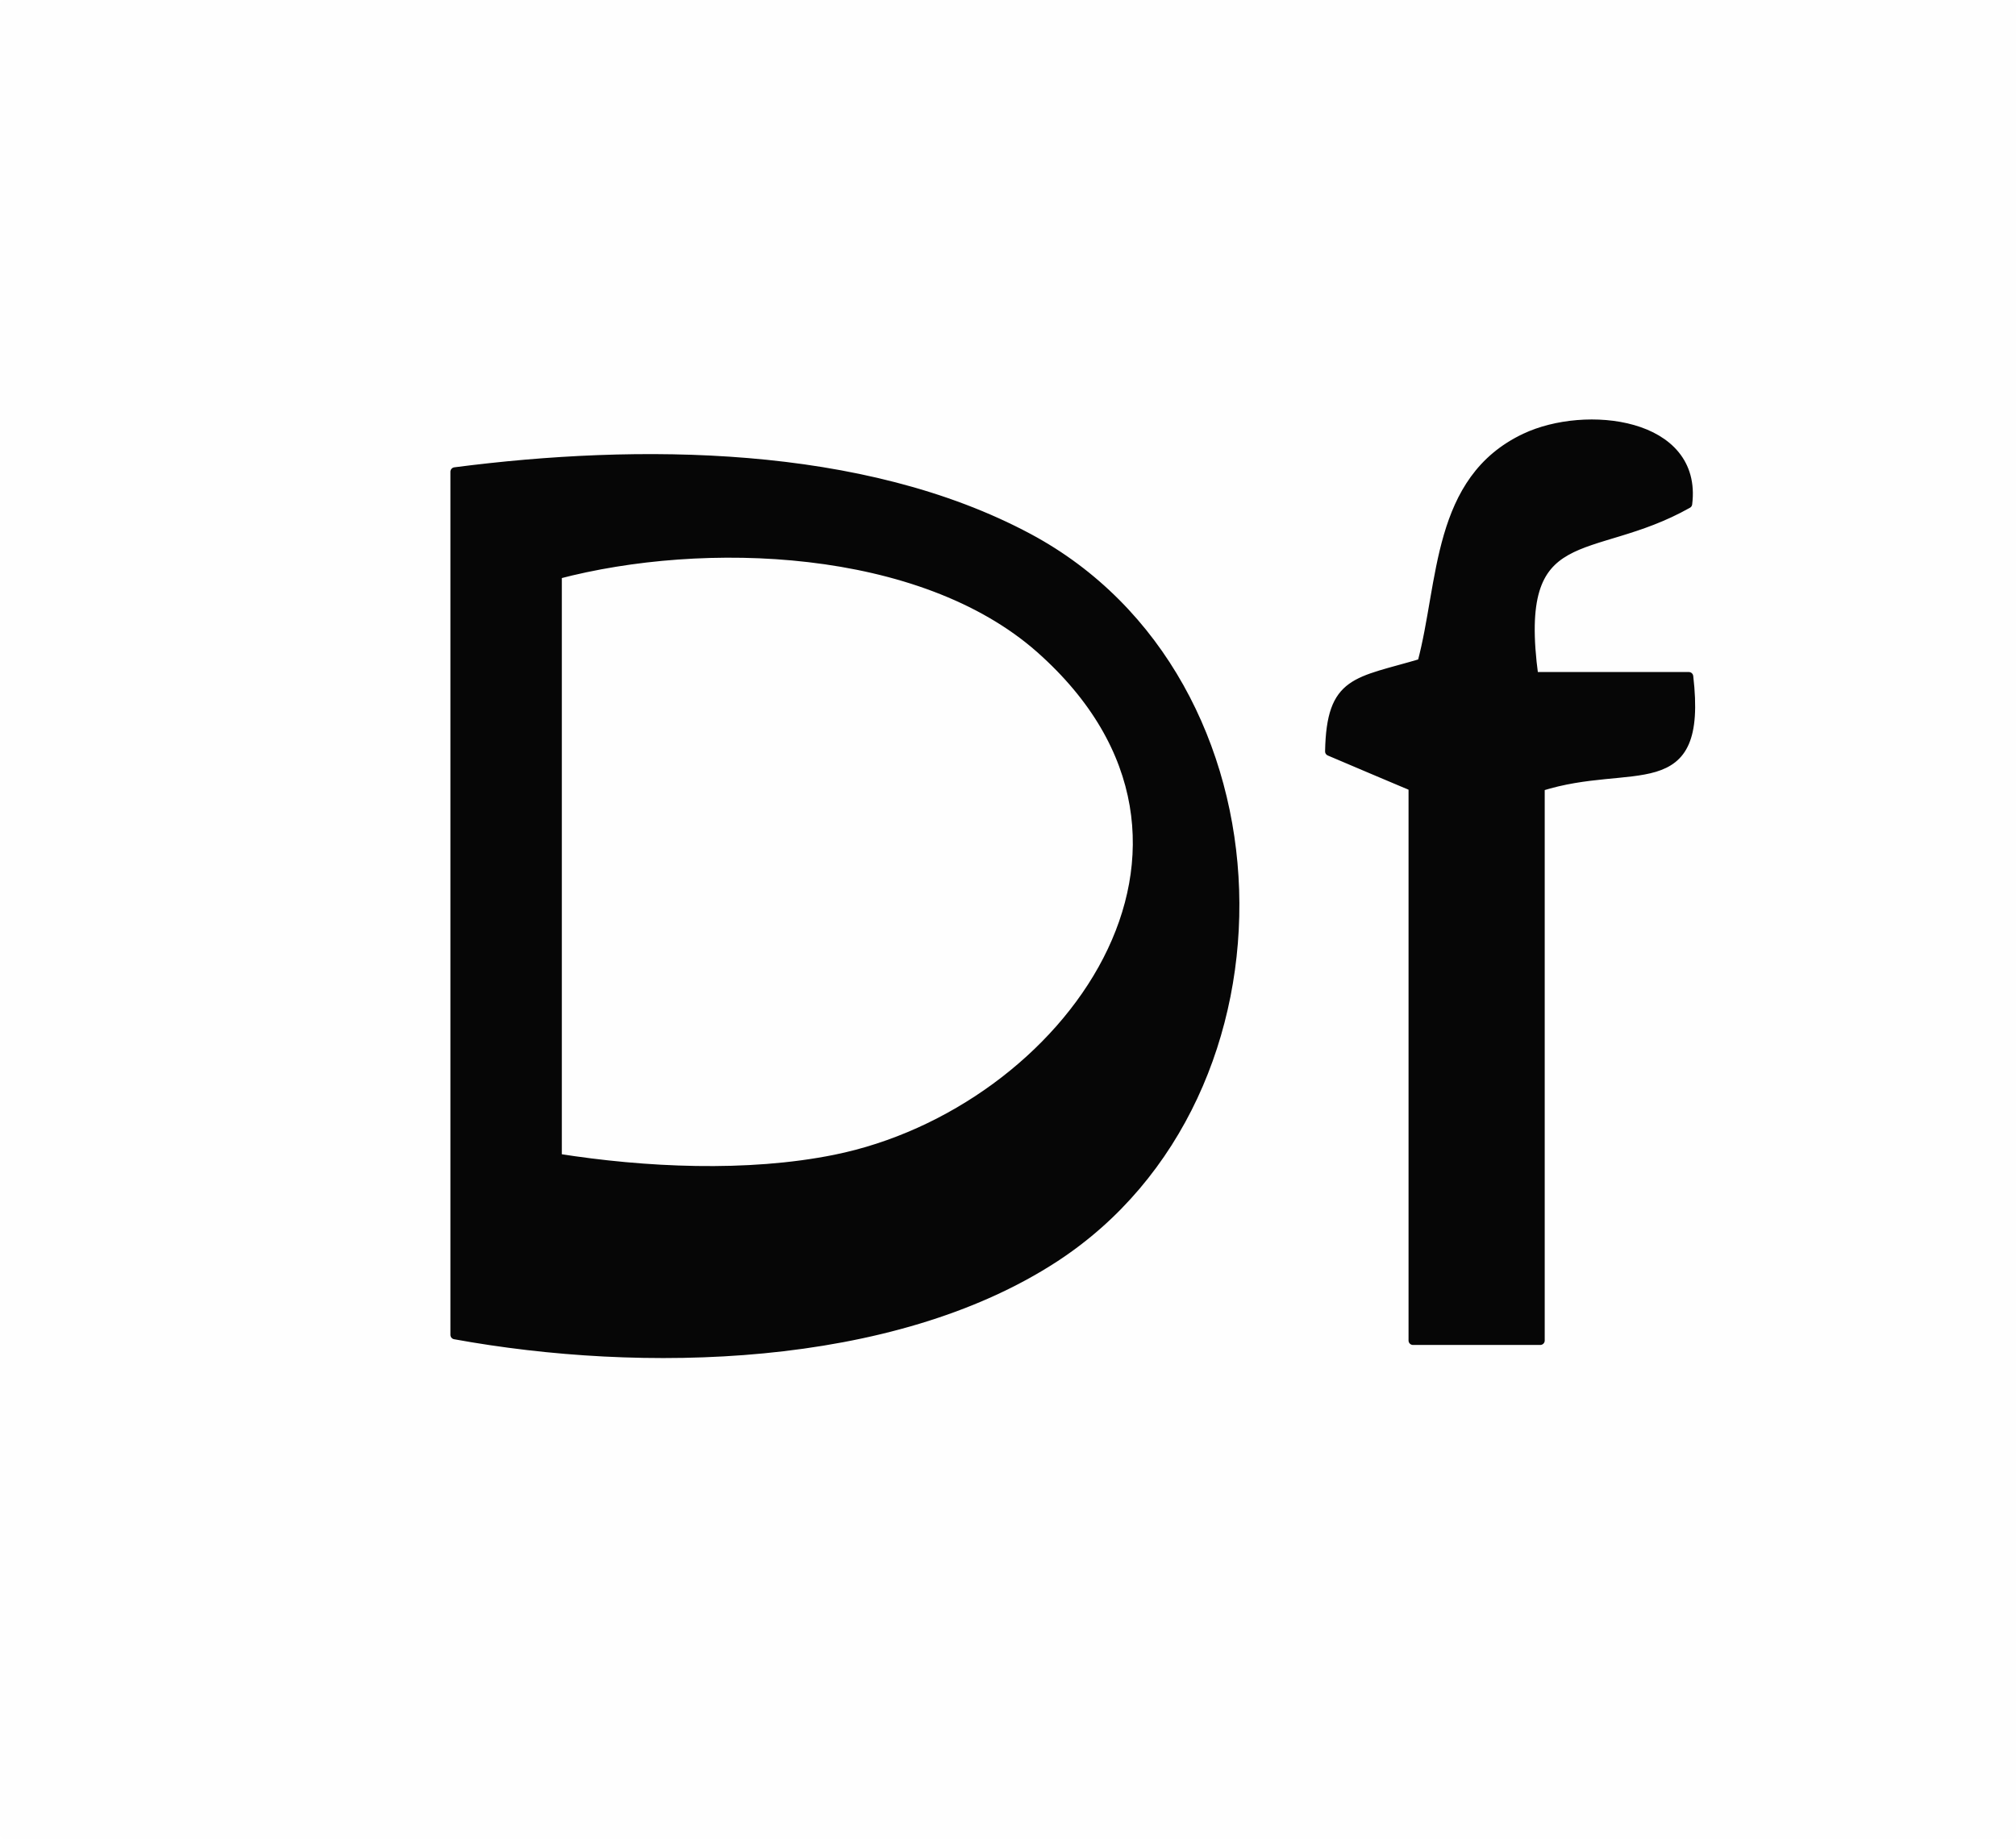
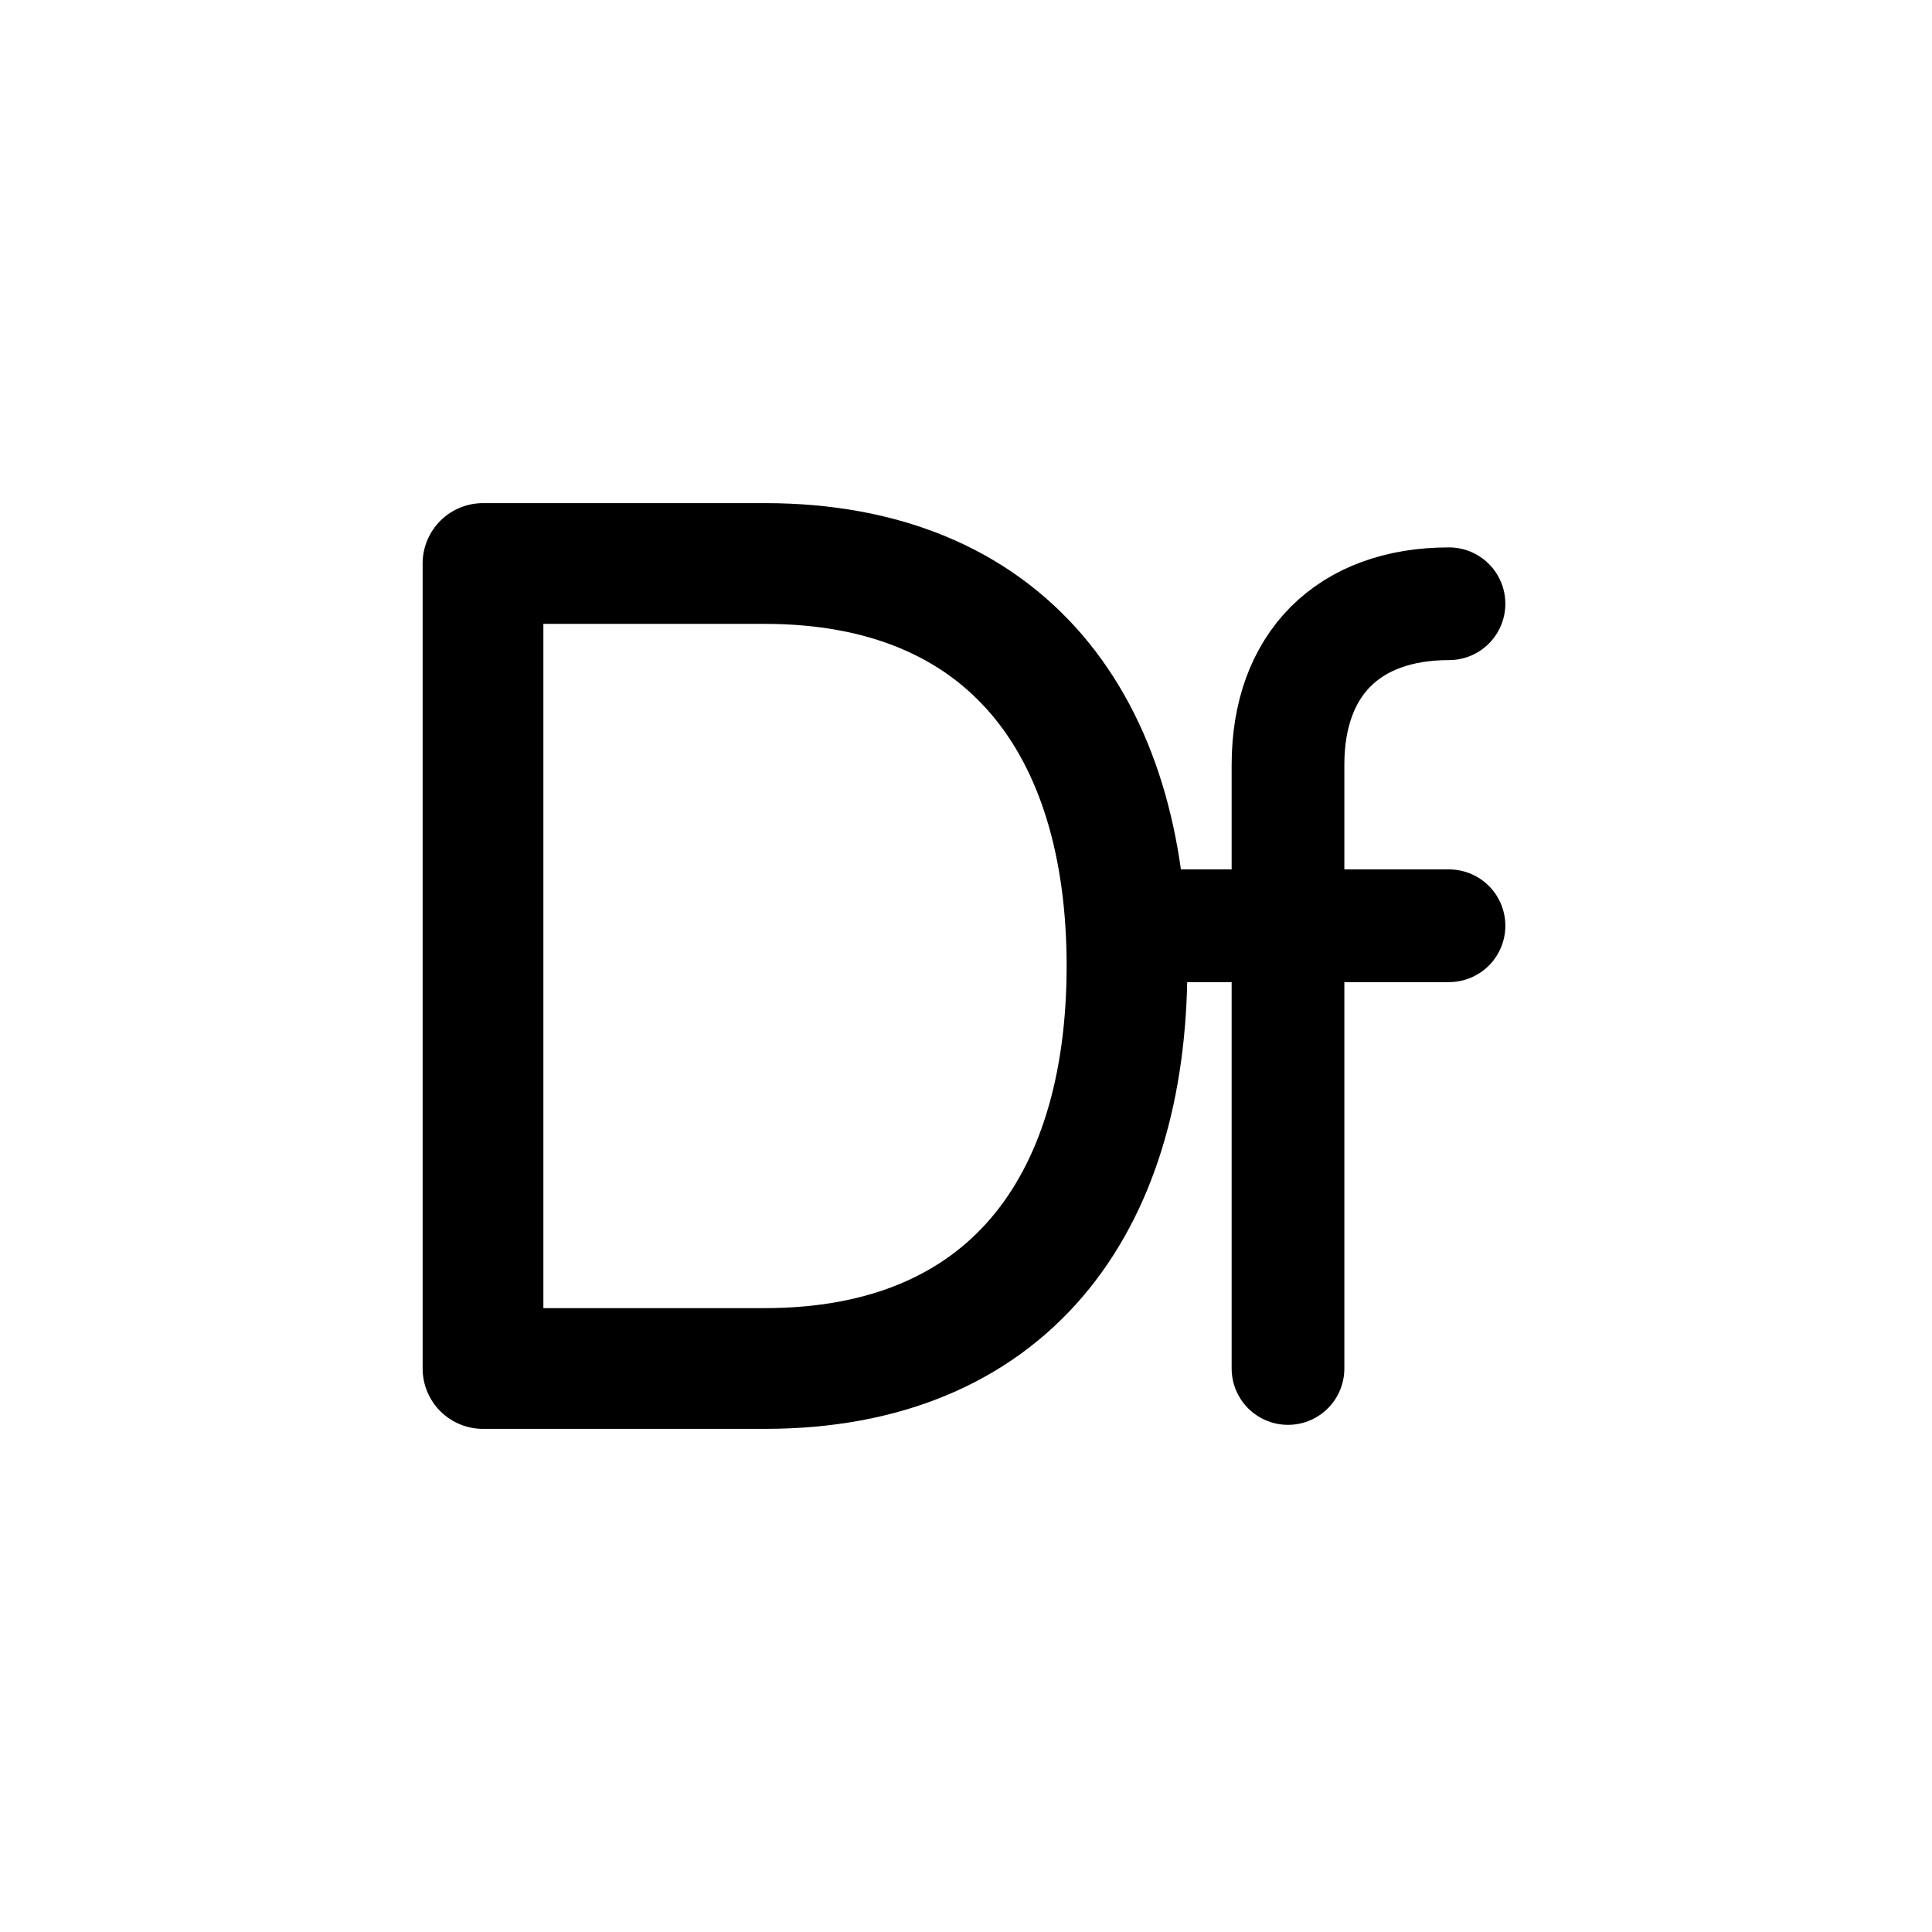
- <svg xmlns="http://www.w3.org/2000/svg" viewBox="0 0 57 52" width="57" height="52">
-   <path d="M0.13 0.13C19.04 0.13 37.96 0.13 56.88 0.13C56.88 17.38 56.88 34.63 56.88 51.88C37.96 51.88 19.04 51.88 0.13 51.88C0.13 34.63 0.13 17.38 0.13 0.13ZM47.72 14.25C48.01 11.93 44.83 11.57 43.12 12.38C40.6 13.57 40.81 16.47 40.2 18.75C38.35 19.3 37.63 19.21 37.59 21.25C38.37 21.58 39.16 21.92 39.95 22.25C39.95 27.47 39.95 32.69 39.95 37.91C41.15 37.91 42.35 37.91 43.55 37.91C43.55 32.69 43.55 27.47 43.55 22.25C46.17 21.42 48.16 22.67 47.75 19.13C46.29 19.13 44.83 19.13 43.37 19.13C42.76 14.63 44.96 15.81 47.72 14.25ZM12.86 37.75C18.12 38.71 25.2 38.58 29.82 35.57C36.89 30.96 36.57 19.22 29.08 15.21C24.37 12.69 18.03 12.67 12.86 13.34C12.86 21.48 12.86 29.61 12.86 37.75ZM15.76 32.75C15.76 27.25 15.76 21.75 15.76 16.25C19.89 15.16 26.04 15.37 29.41 18.35C35.67 23.9 30.14 31.46 23.61 32.78C21.14 33.28 18.22 33.14 15.76 32.75Z" fill="#fefefe" fill-rule="evenodd" stroke="#fefefe" stroke-width="0.25" stroke-linejoin="round" />
-   <path d="M47.72 14.25C44.96 15.81 42.76 14.63 43.37 19.13C44.83 19.13 46.29 19.13 47.75 19.13C48.16 22.67 46.17 21.42 43.55 22.25C43.55 27.47 43.55 32.69 43.55 37.91C42.35 37.91 41.15 37.91 39.95 37.91C39.95 32.69 39.95 27.47 39.95 22.25C39.16 21.92 38.37 21.58 37.59 21.25C37.63 19.21 38.35 19.3 40.2 18.75C40.81 16.47 40.6 13.57 43.12 12.38C44.83 11.57 48.01 11.93 47.72 14.25ZM12.86 37.75C12.86 29.61 12.86 21.48 12.86 13.34C18.03 12.67 24.37 12.69 29.08 15.21C36.57 19.22 36.89 30.96 29.82 35.57C25.2 38.58 18.12 38.71 12.86 37.75ZM15.76 32.75C18.22 33.14 21.14 33.28 23.61 32.78C30.14 31.46 35.67 23.9 29.41 18.35C26.04 15.37 19.89 15.16 15.76 16.25C15.76 21.75 15.76 27.25 15.76 32.75Z" fill="#060606" fill-rule="evenodd" stroke="#060606" stroke-width="0.25" stroke-linejoin="round" />
+ <svg xmlns="http://www.w3.org/2000/svg" viewBox="0 0 48 48" width="48" height="48" fill="none" stroke="currentColor" stroke-linecap="round" stroke-linejoin="round">
+   <path d="M 12 14 L 12 34 M 12 14 L 19 14 C 25 14 28 18 28 24 C 28 30 25 34 19 34 L 12 34" stroke-width="3" />
+   <path d="M 36 15 C 33.5 15 32 16.5 32 19 L 32 34 M 29 23 L 36 23" stroke-width="2.8" />
</svg>
